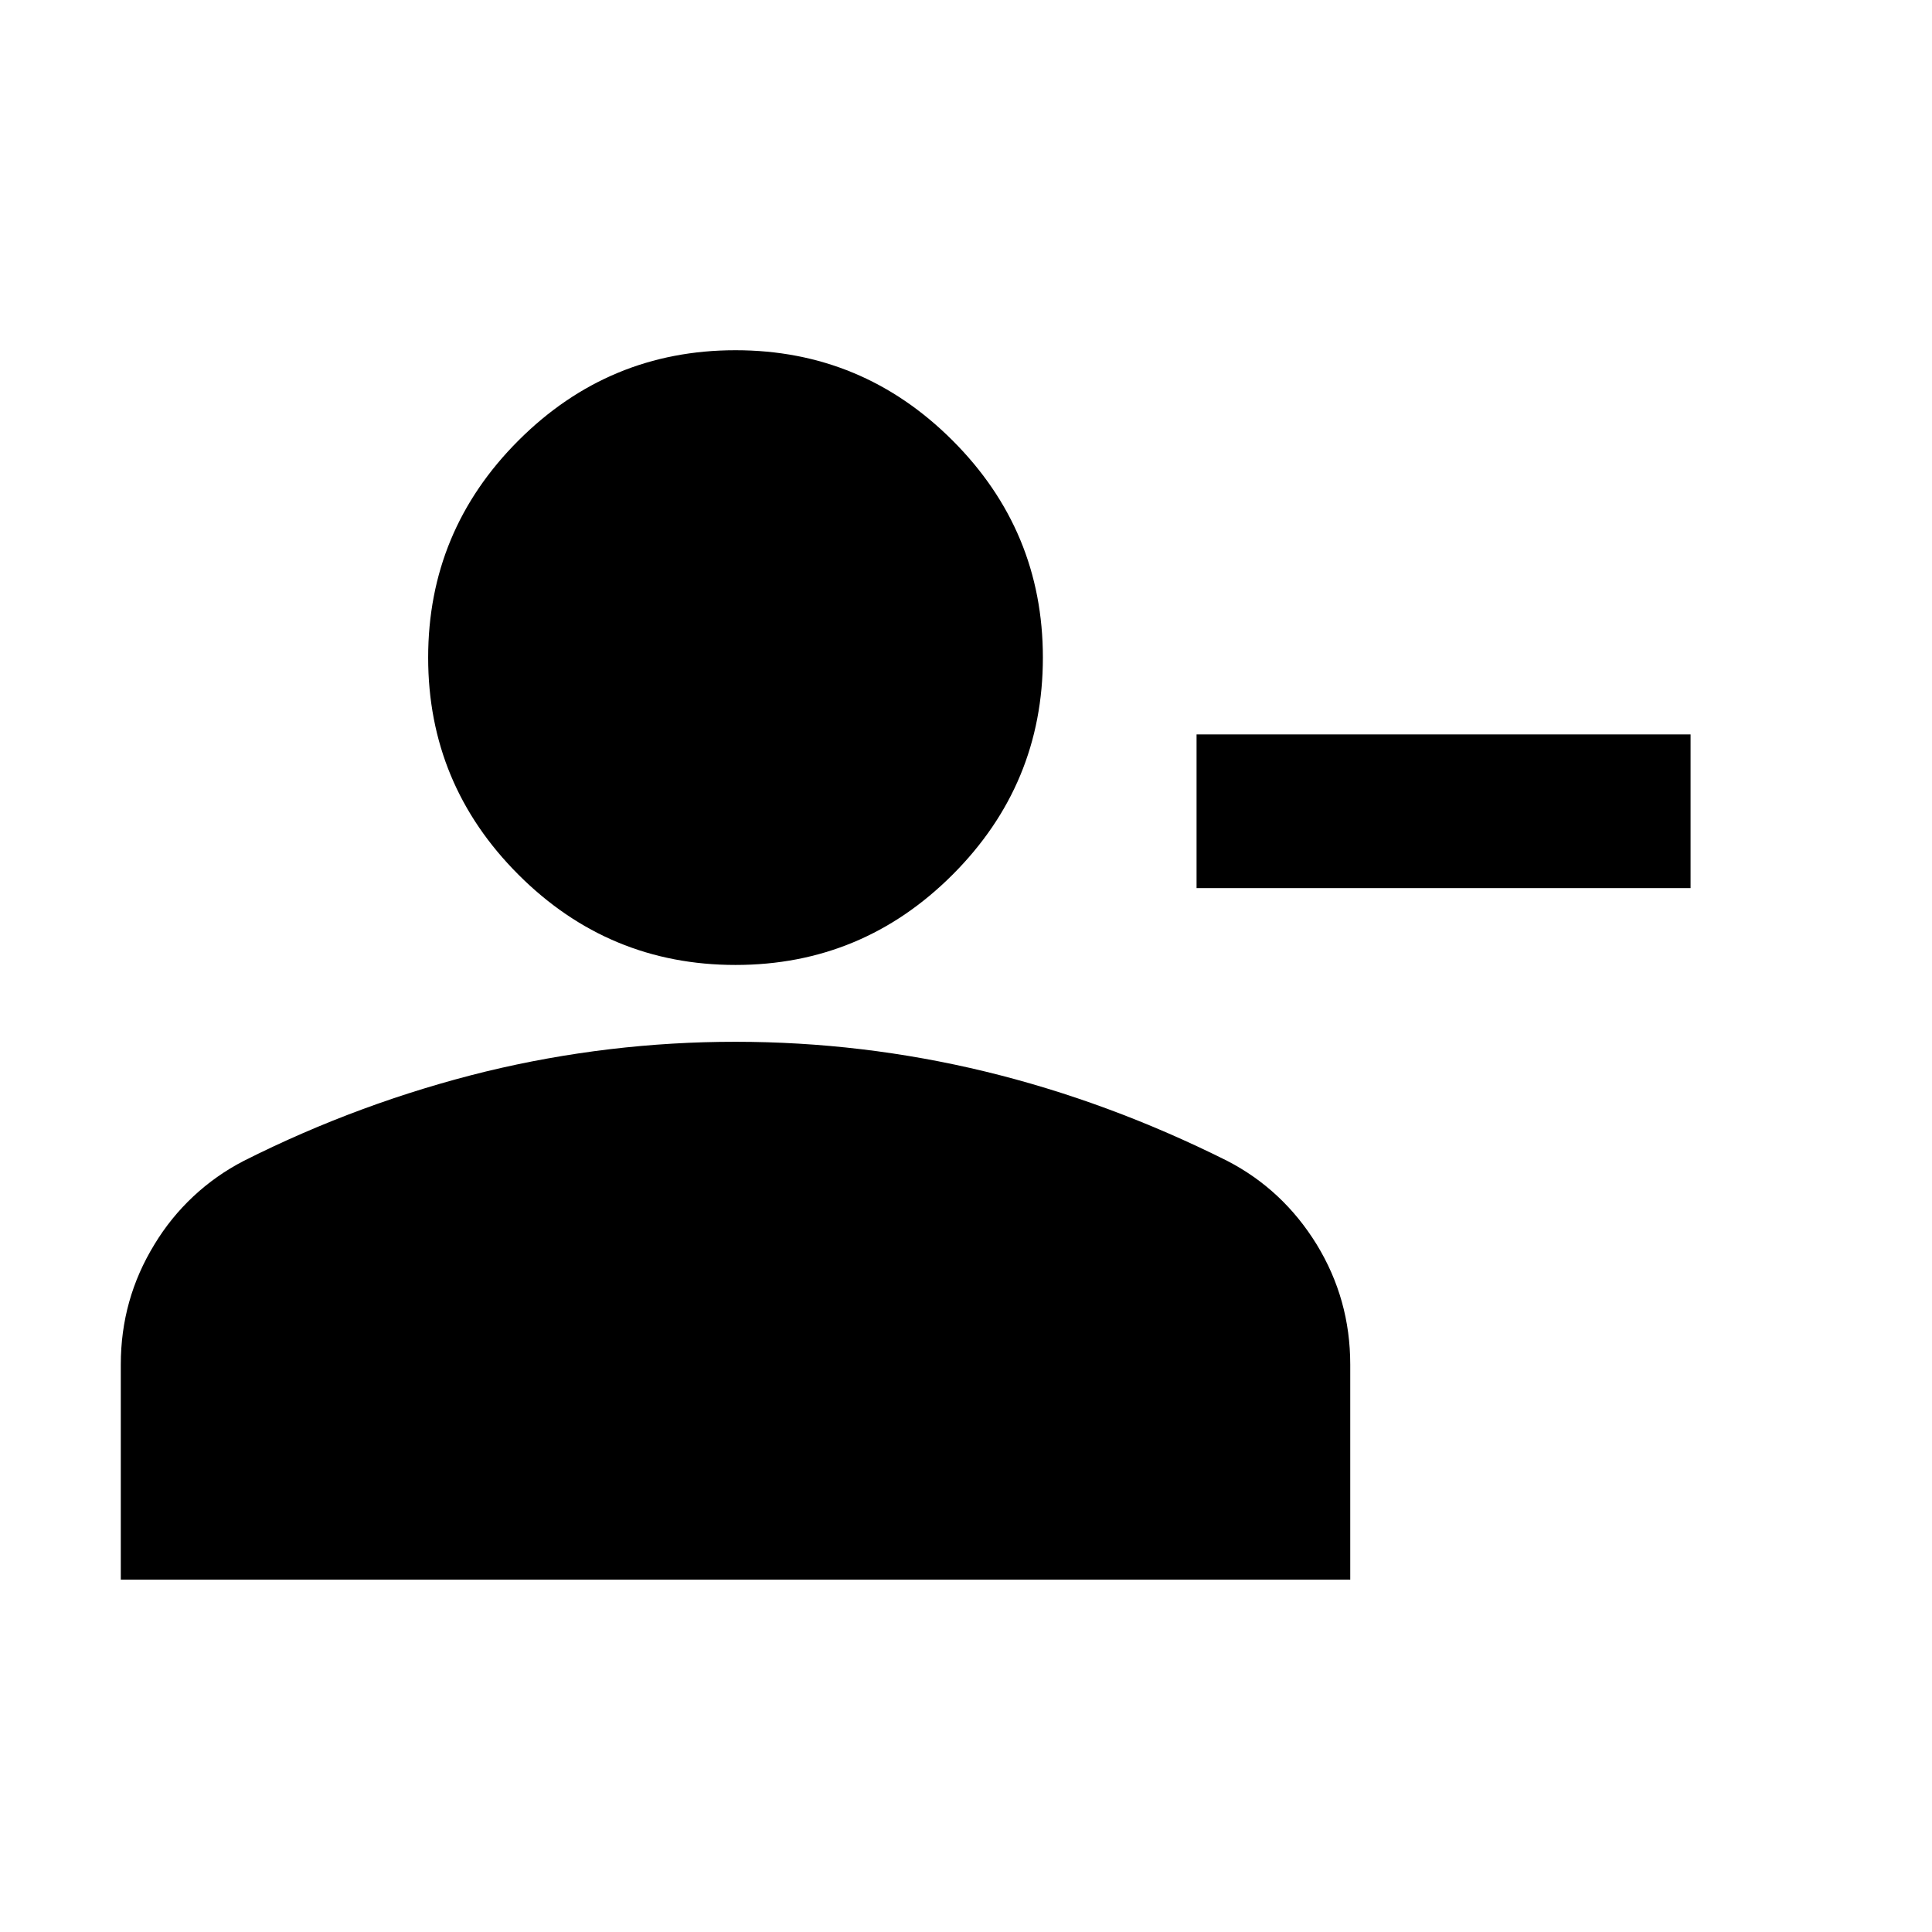
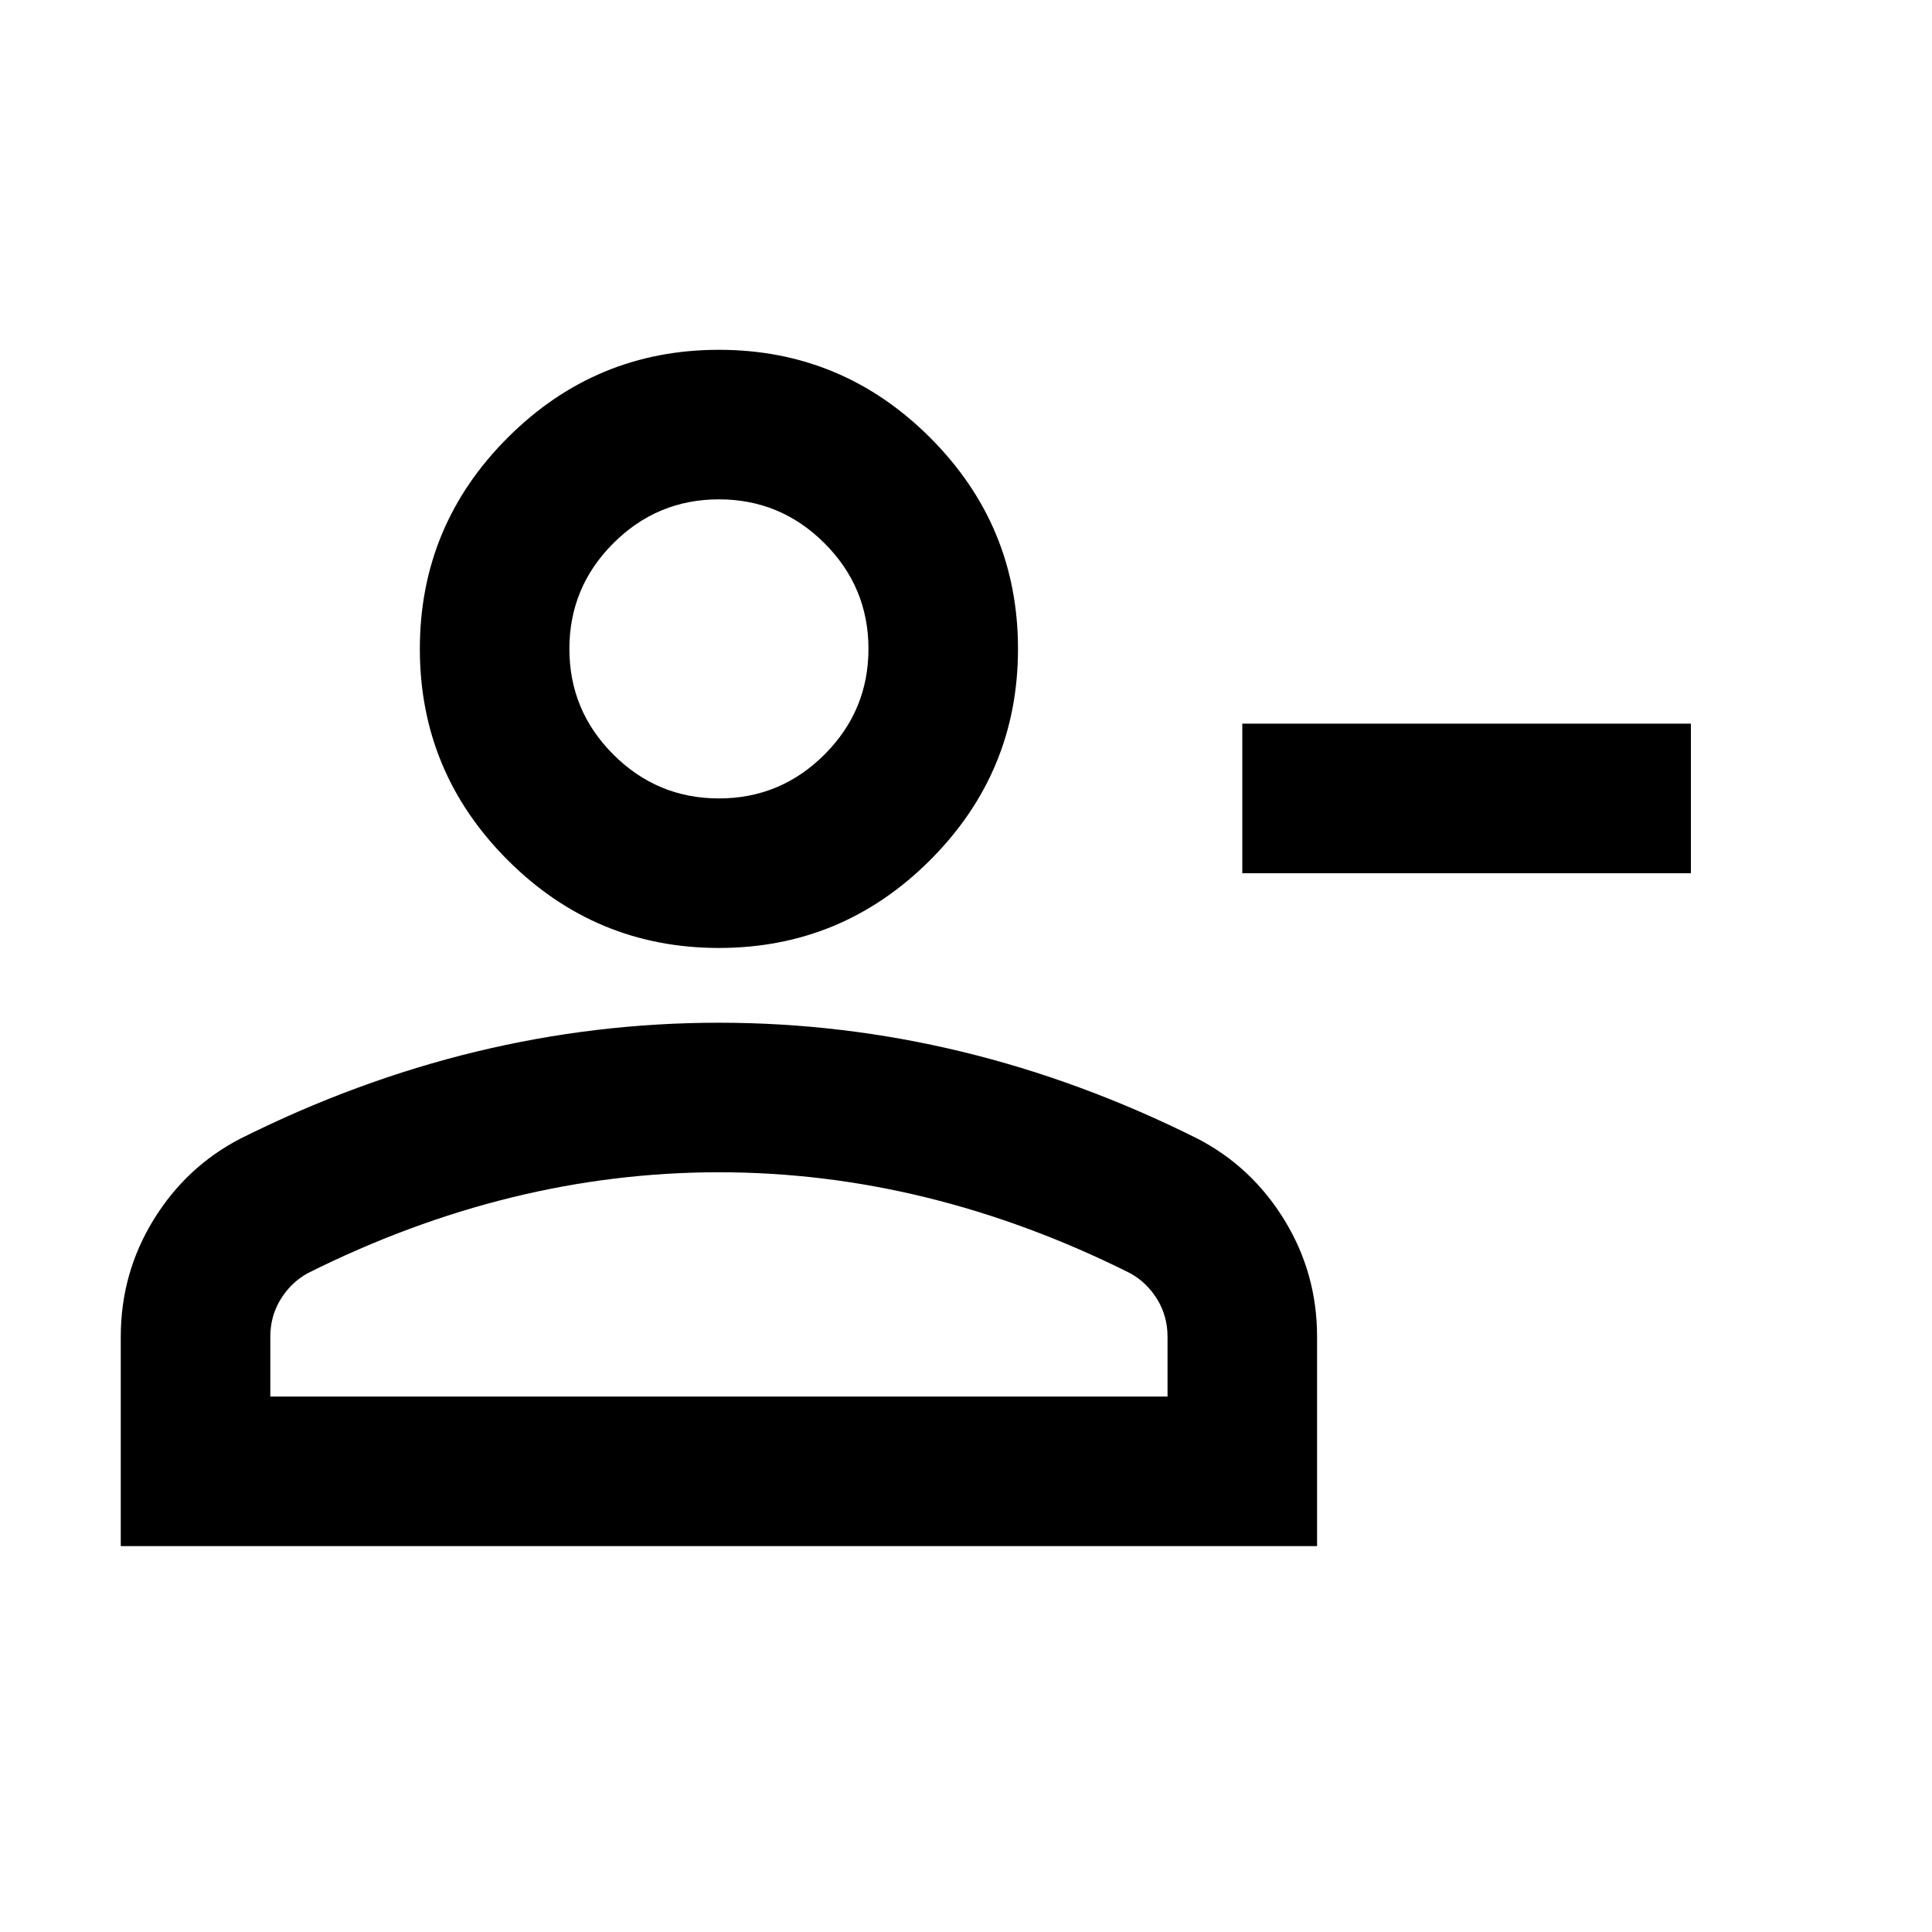
- <svg xmlns="http://www.w3.org/2000/svg" viewBox="0 0 16 16" height="16" width="16" xml:space="preserve" style="fill-rule:evenodd;clip-rule:evenodd;stroke-linejoin:round;stroke-miterlimit:2">
-   <path d="M21.429 11H15V9h6.429v2ZM9 12c-1.1 0-2.042-.392-2.825-1.175C5.392 10.042 5 9.1 5 8s.392-2.042 1.175-2.825C6.958 4.392 7.9 4 9 4s2.042.392 2.825 1.175C12.608 5.958 13 6.9 13 8s-.392 2.042-1.175 2.825C11.042 11.608 10.1 12 9 12Zm-8 8v-2.8c0-.567.146-1.087.438-1.563A2.918 2.918 0 0 1 2.6 14.55a14.853 14.853 0 0 1 3.15-1.163A13.778 13.778 0 0 1 9 13c1.1 0 2.183.129 3.25.387 1.067.259 2.117.646 3.15 1.163.483.25.871.613 1.163 1.087.291.476.437.996.437 1.563V20H1Z" style="fill-rule:nonzero" transform="matrix(.63636 0 0 .63636 .364 .355)" />
+ <svg xmlns="http://www.w3.org/2000/svg" xml:space="preserve" style="fill-rule:evenodd;clip-rule:evenodd;stroke-linejoin:round;stroke-miterlimit:2" viewBox="0 0 16 16" width="16" height="16">
+   <path d="M640-520v-80h240v80H640Zm-280 40c-44 0-81.667-15.667-113-47s-47-69-47-113 15.667-81.667 47-113 69-47 113-47 81.667 15.667 113 47 47 69 47 113-15.667 81.667-47 113-69 47-113 47ZM40-160v-112c0-22.667 5.833-43.5 17.5-62.5S84.667-368 104-378c41.333-20.667 83.333-36.167 126-46.5 42.667-10.333 86-15.5 130-15.5s87.333 5.167 130 15.5 84.667 25.833 126 46.5c19.333 10 34.833 24.5 46.5 43.5 11.667 19 17.5 39.833 17.5 62.5v112H40Zm80-80h480v-32c0-7.333-1.833-14-5.5-20s-8.5-10.667-14.5-14c-36-18-72.333-31.5-109-40.5S397.333-360 360-360s-74.333 4.5-111 13.5S176-324 140-306c-6 3.333-10.833 8-14.5 14s-5.5 12.667-5.5 20v32Zm240-320c22 0 40.833-7.833 56.5-23.5C432.167-599.167 440-618 440-640s-7.833-40.833-23.5-56.5C400.833-712.167 382-720 360-720s-40.833 7.833-56.5 23.5C287.833-680.833 280-662 280-640s7.833 40.833 23.5 56.5C319.167-567.833 338-560 360-560Z" style="fill-rule:nonzero" transform="matrix(.01548 0 0 .01548 .381 15.281)" />
</svg>
